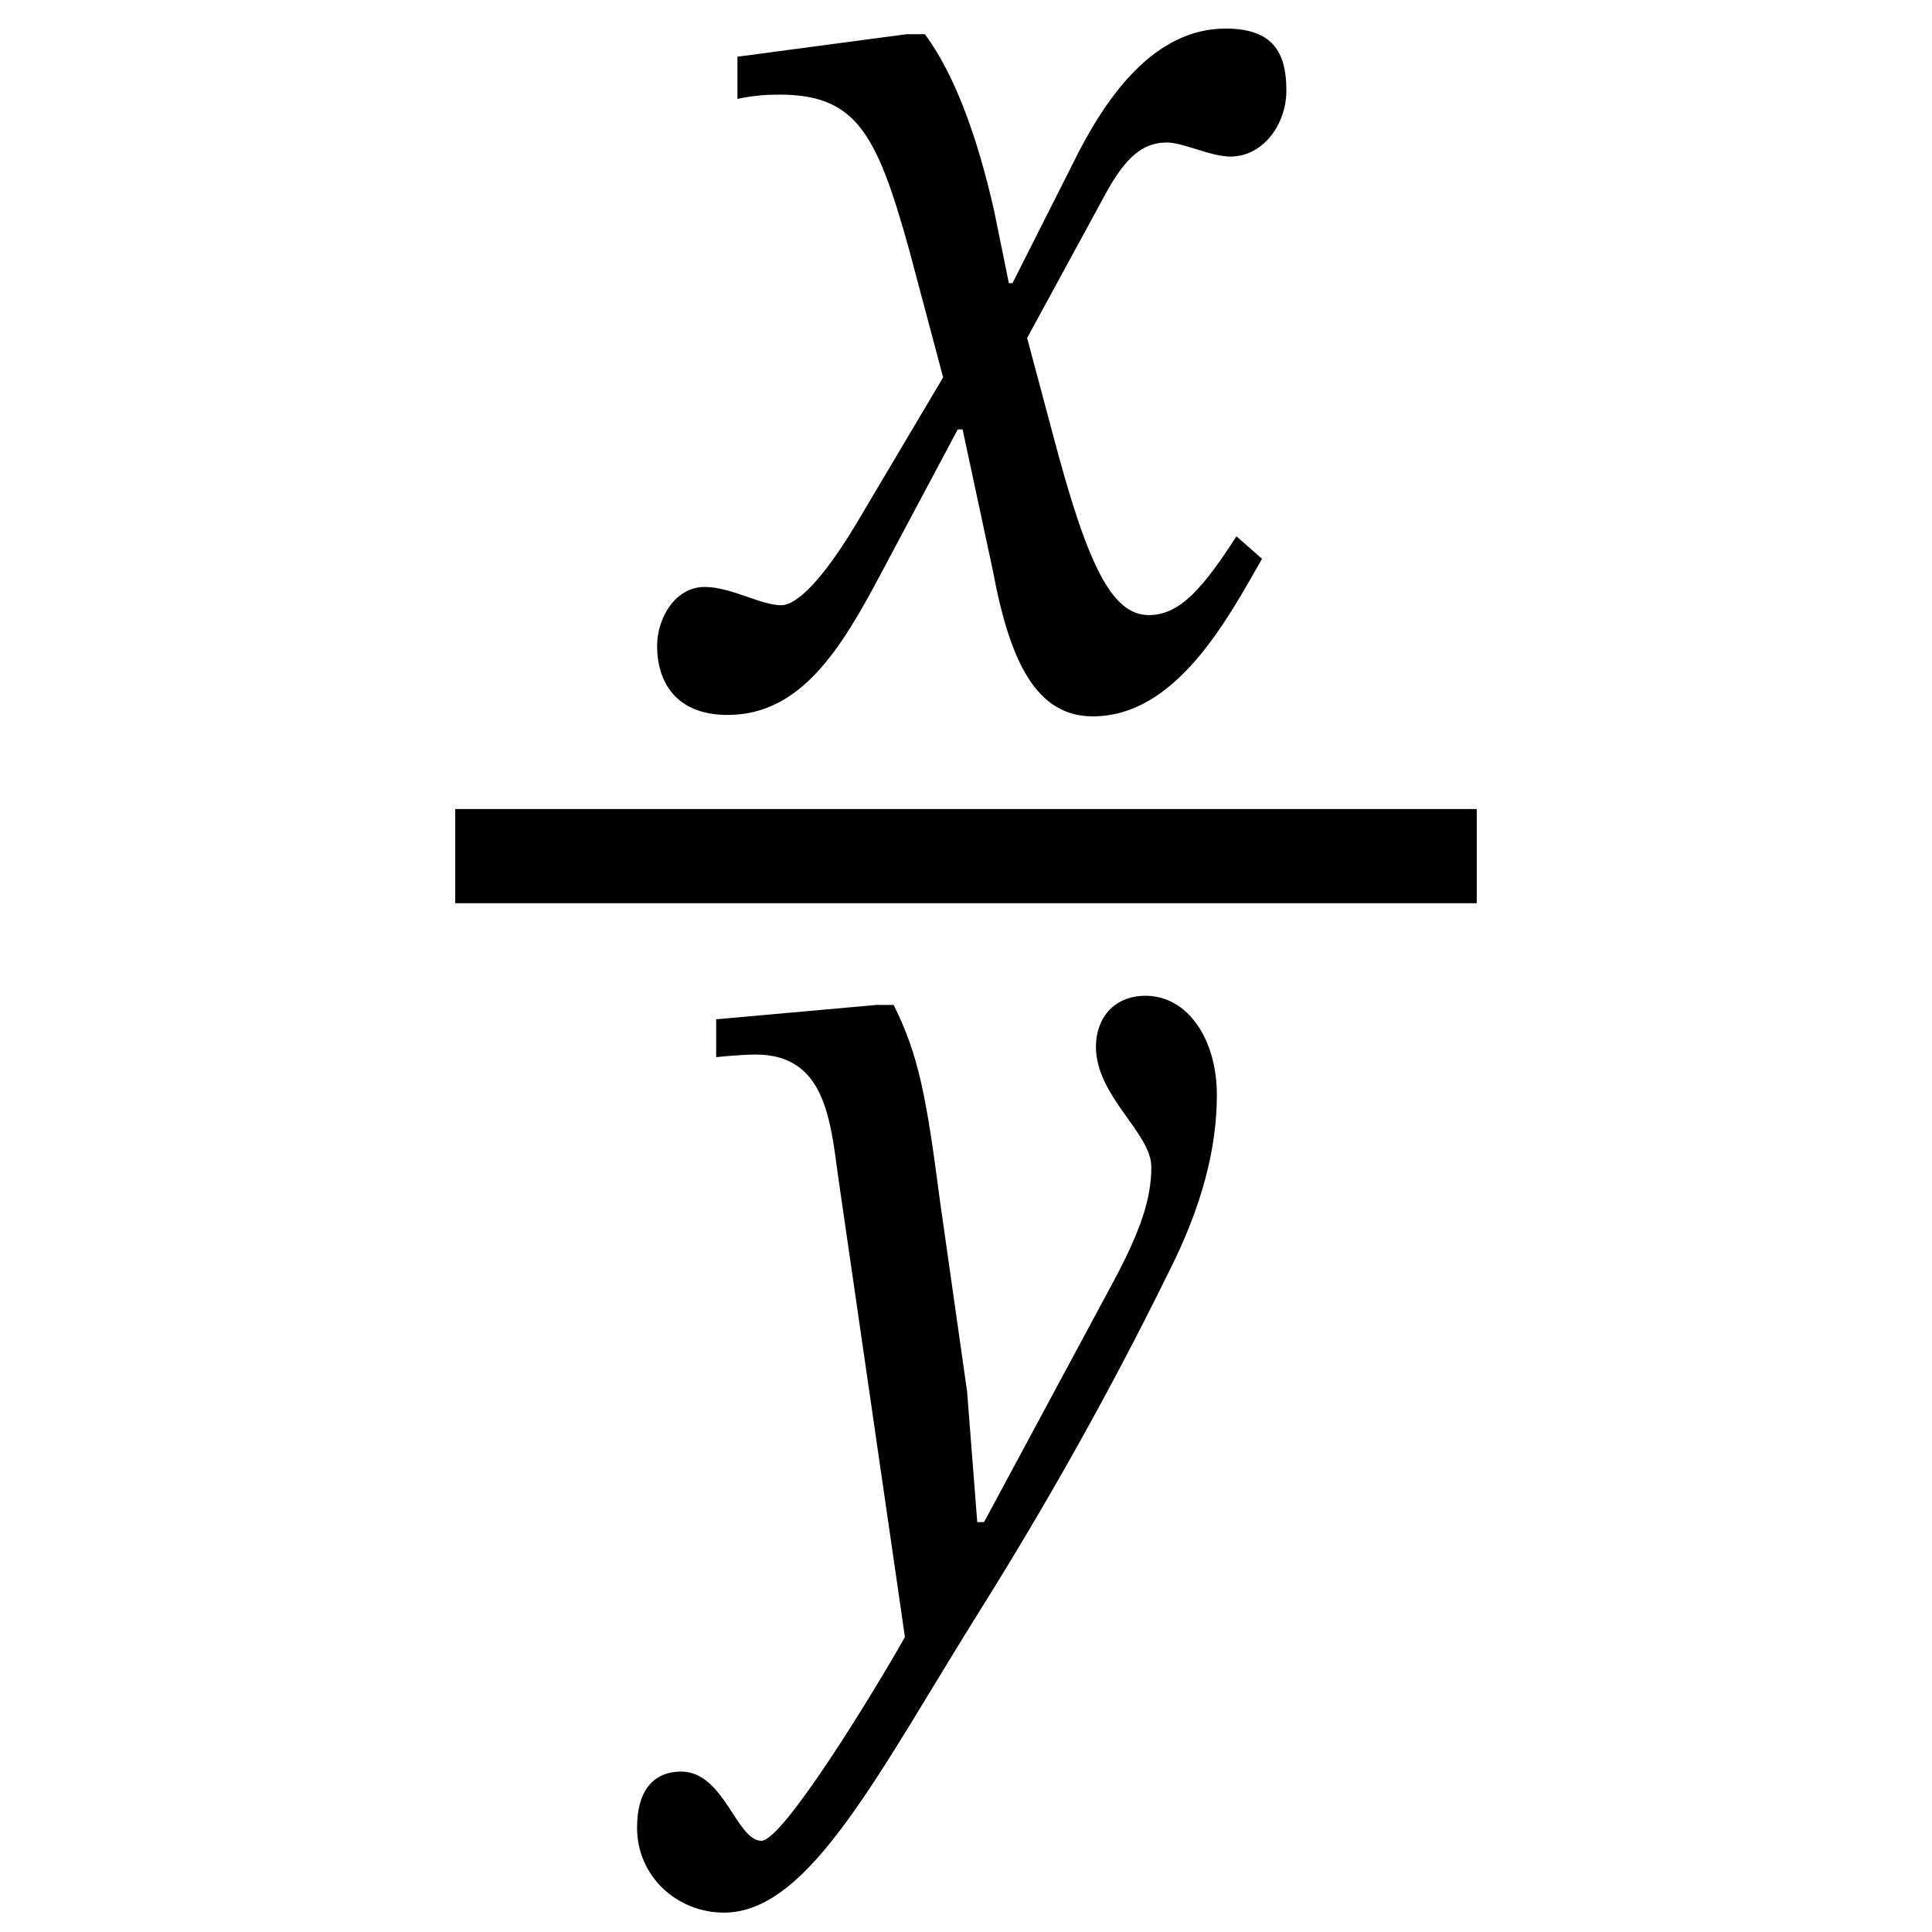
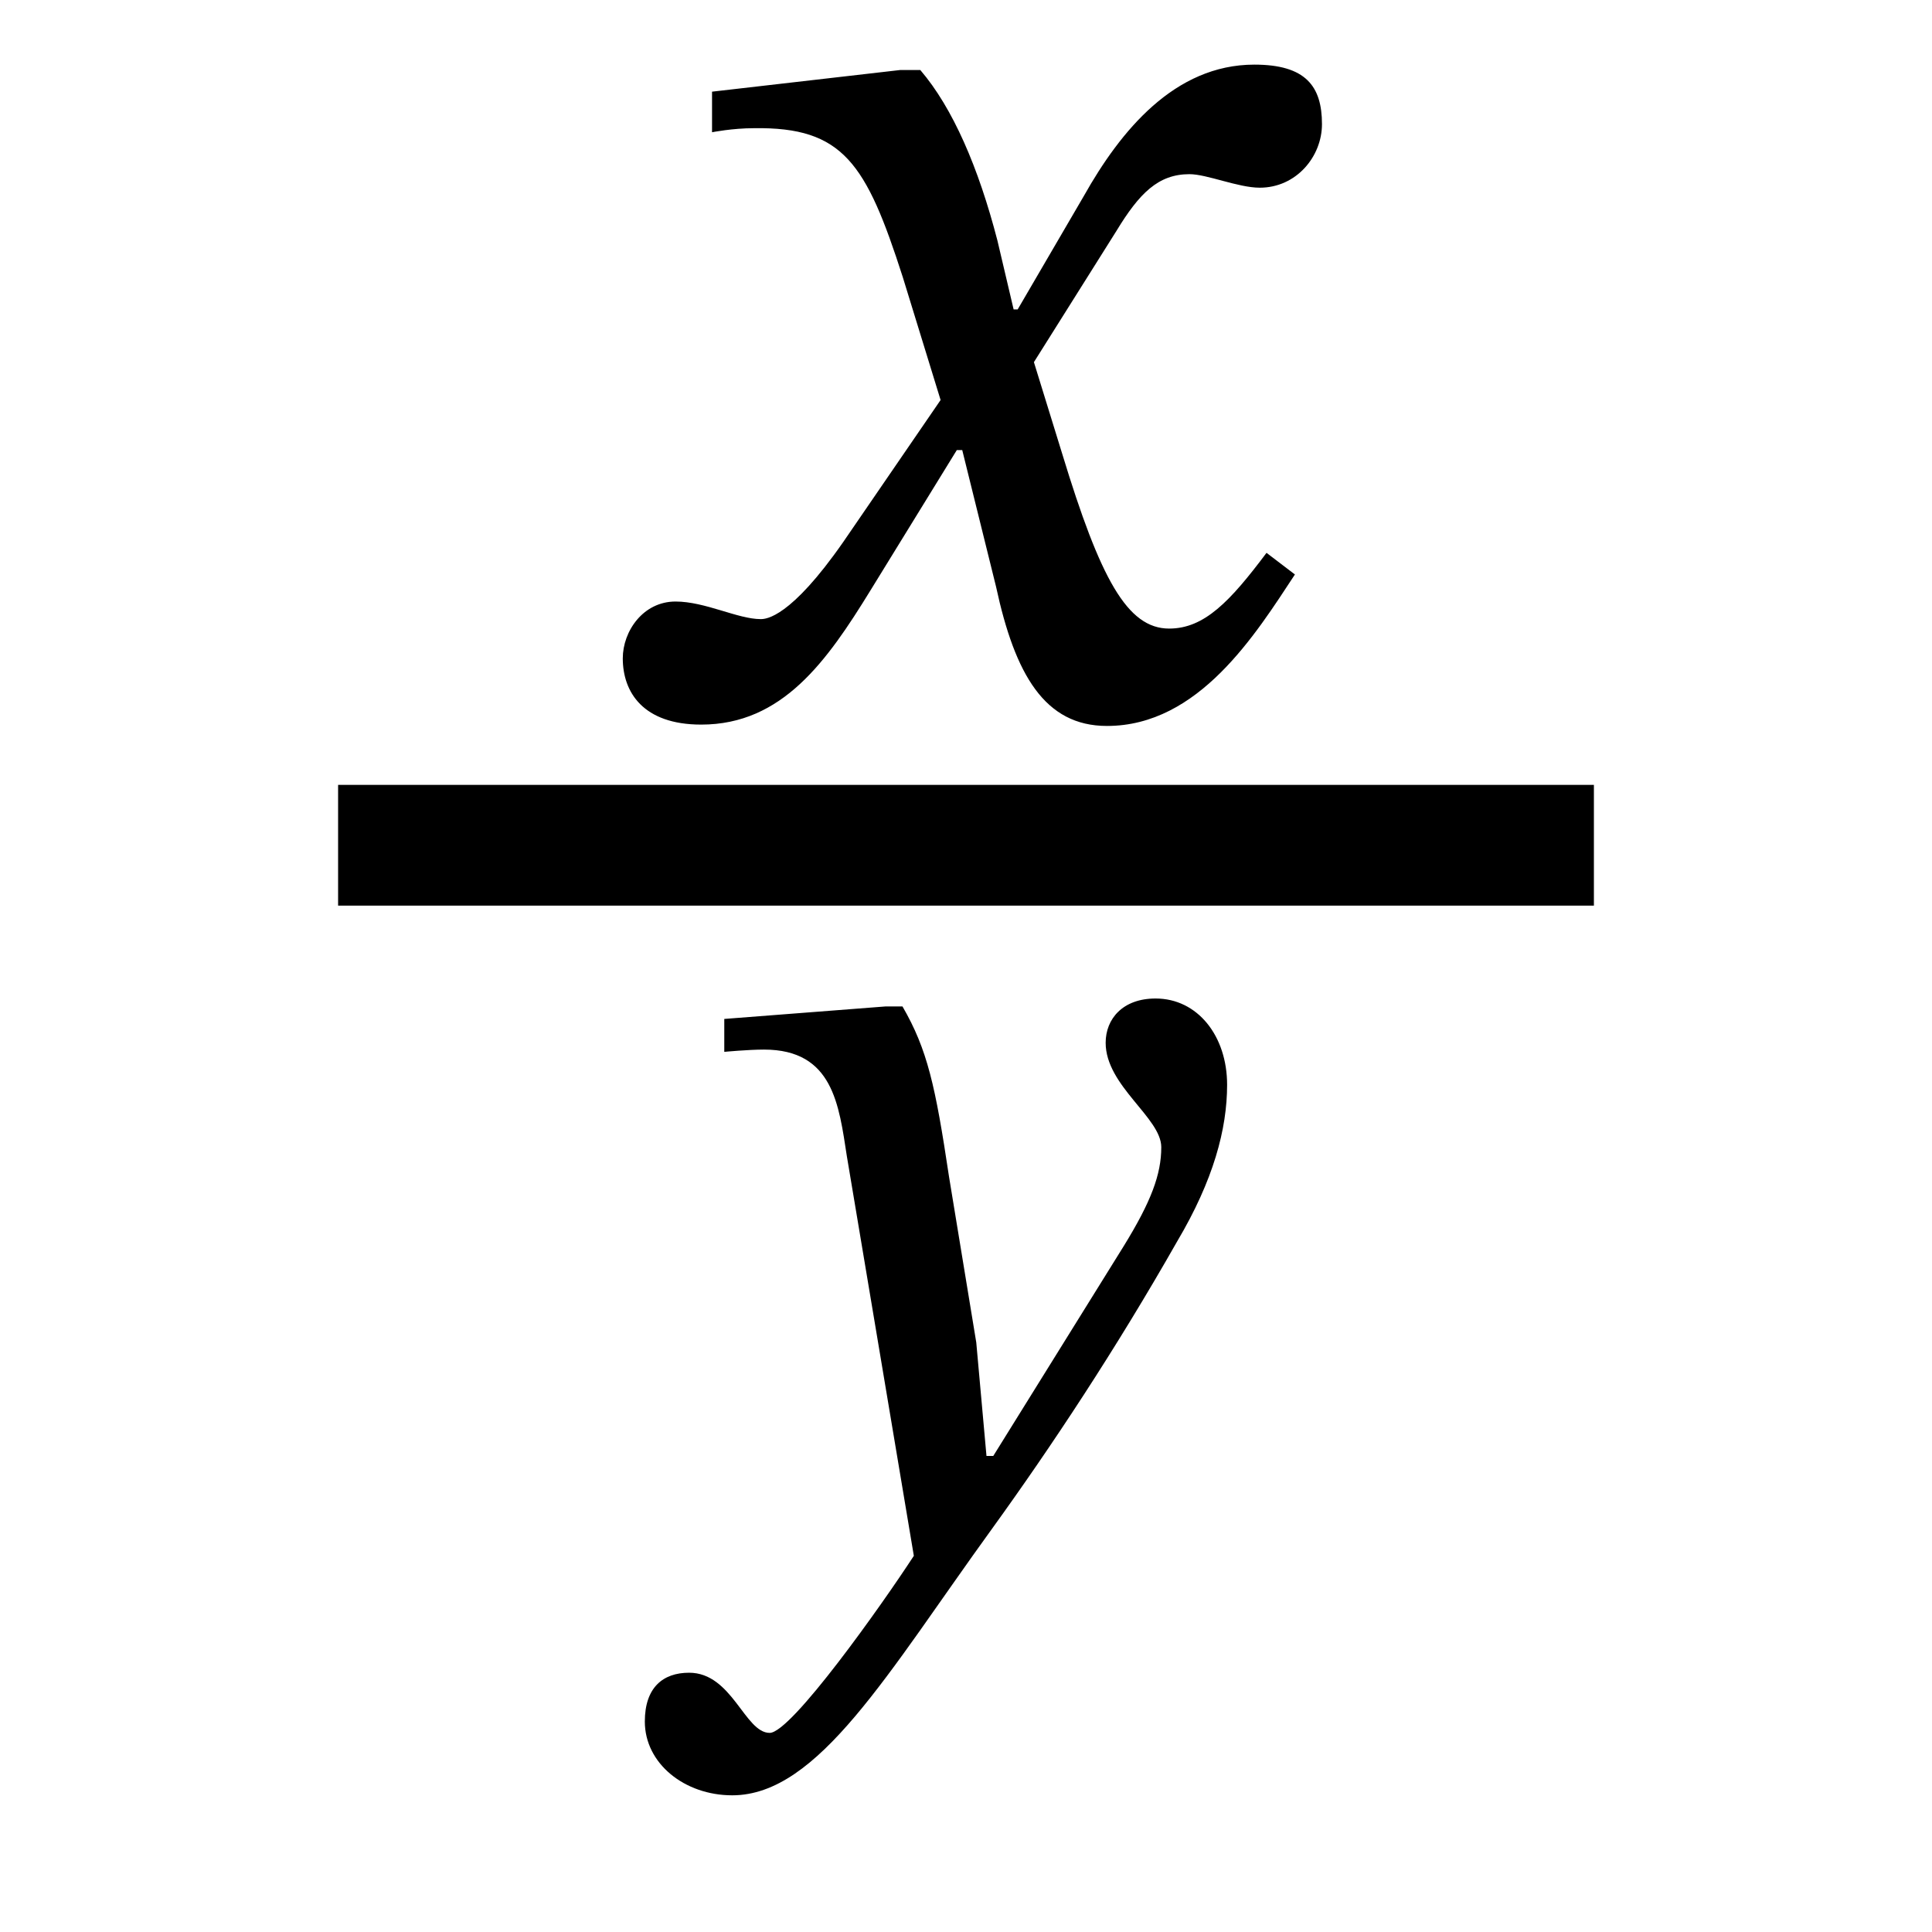
<svg xmlns="http://www.w3.org/2000/svg" width="16" height="16" viewBox="0 0 16 16" fill="black">
-   <g transform="translate(8 8) scale(.9 1.04) translate(-8 -8)">
-     <path d="M315 298H312L300 349C286 403 267 447 243 475H228L89 459V429C89 429 104 432 120 432C186 433 203 406 230 322L258 231L186 126C147 70 129 69 125 69C108 69 84 82 62 82C38 82 23 60 23 40C23 15 38 -9 81 -9C141 -9 174 38 206 90L270 194H274L299 93C313 28 335 -10 381 -10C449 -10 491 58 520 102L499 118C472 82 453 62 427 62C396 62 376 99 348 191L327 259L388 356C405 384 419 398 442 398C455 398 478 388 494 388C521 388 540 411 540 435C540 463 528 479 490 479C431 479 391 430 364 382Z" transform="translate(4.9 5.9) scale(0.0112 -0.0112)" />
-     <path d="M3.3 7.125H12.7" stroke="black" stroke-width=".75" />
-     <path d="M251 325C239 405 232 437 210 475H195L53 464V435C53 435 74 437 88 437C149 437 154 388 161 343L220 -9C192 -52 112 -165 93 -165C71 -165 60 -112 22 -112C-1 -112 -17 -125 -17 -155C-17 -192 18 -220 60 -220C136 -220 197 -112 289 15C341 87 398 173 452 268C484 322 496 367 496 406C496 449 470 482 433 482C404 482 389 464 389 443C389 405 438 377 438 351C438 327 429 303 405 264L290 79H284L275 179Z" transform="translate(5.15 13.25) scale(0.0104 -0.0104)" />
-   </g>
+   <path d="M315 298H312L300 349C286 403 267 447 243 475H228L89 459V429C89 429 104 432 120 432C186 433 203 406 230 322L258 231L186 126C147 70 129 69 125 69C108 69 84 82 62 82C38 82 23 60 23 40C23 15 38 -9 81 -9C141 -9 174 38 206 90L270 194H274L299 93C313 28 335 -10 381 -10C449 -10 491 58 520 102L499 118C472 82 453 62 427 62C396 62 376 99 348 191L327 259L388 356C405 384 419 398 442 398C455 398 478 388 494 388C521 388 540 411 540 435C540 463 528 479 490 479C431 479 391 430 364 382Z" transform="translate(4.9 5.9) scale(0.0112 -0.0112)" />
+   <path d="M2.8 7H13.2" fill="none" stroke="black" stroke-width="1" />
+   <path d="M251 325C239 405 232 437 210 475H195L53 464V435C53 435 74 437 88 437C149 437 154 388 161 343L220 -9C192 -52 112 -165 93 -165C71 -165 60 -112 22 -112C-1 -112 -17 -125 -17 -155C-17 -192 18 -220 60 -220C136 -220 197 -112 289 15C341 87 398 173 452 268C484 322 496 367 496 406C496 449 470 482 433 482C404 482 389 464 389 443C389 405 438 377 438 351C438 327 429 303 405 264L290 79H284L275 179Z" transform="translate(5.5 12.8) scale(0.0094 -0.0094)" />
</svg>
